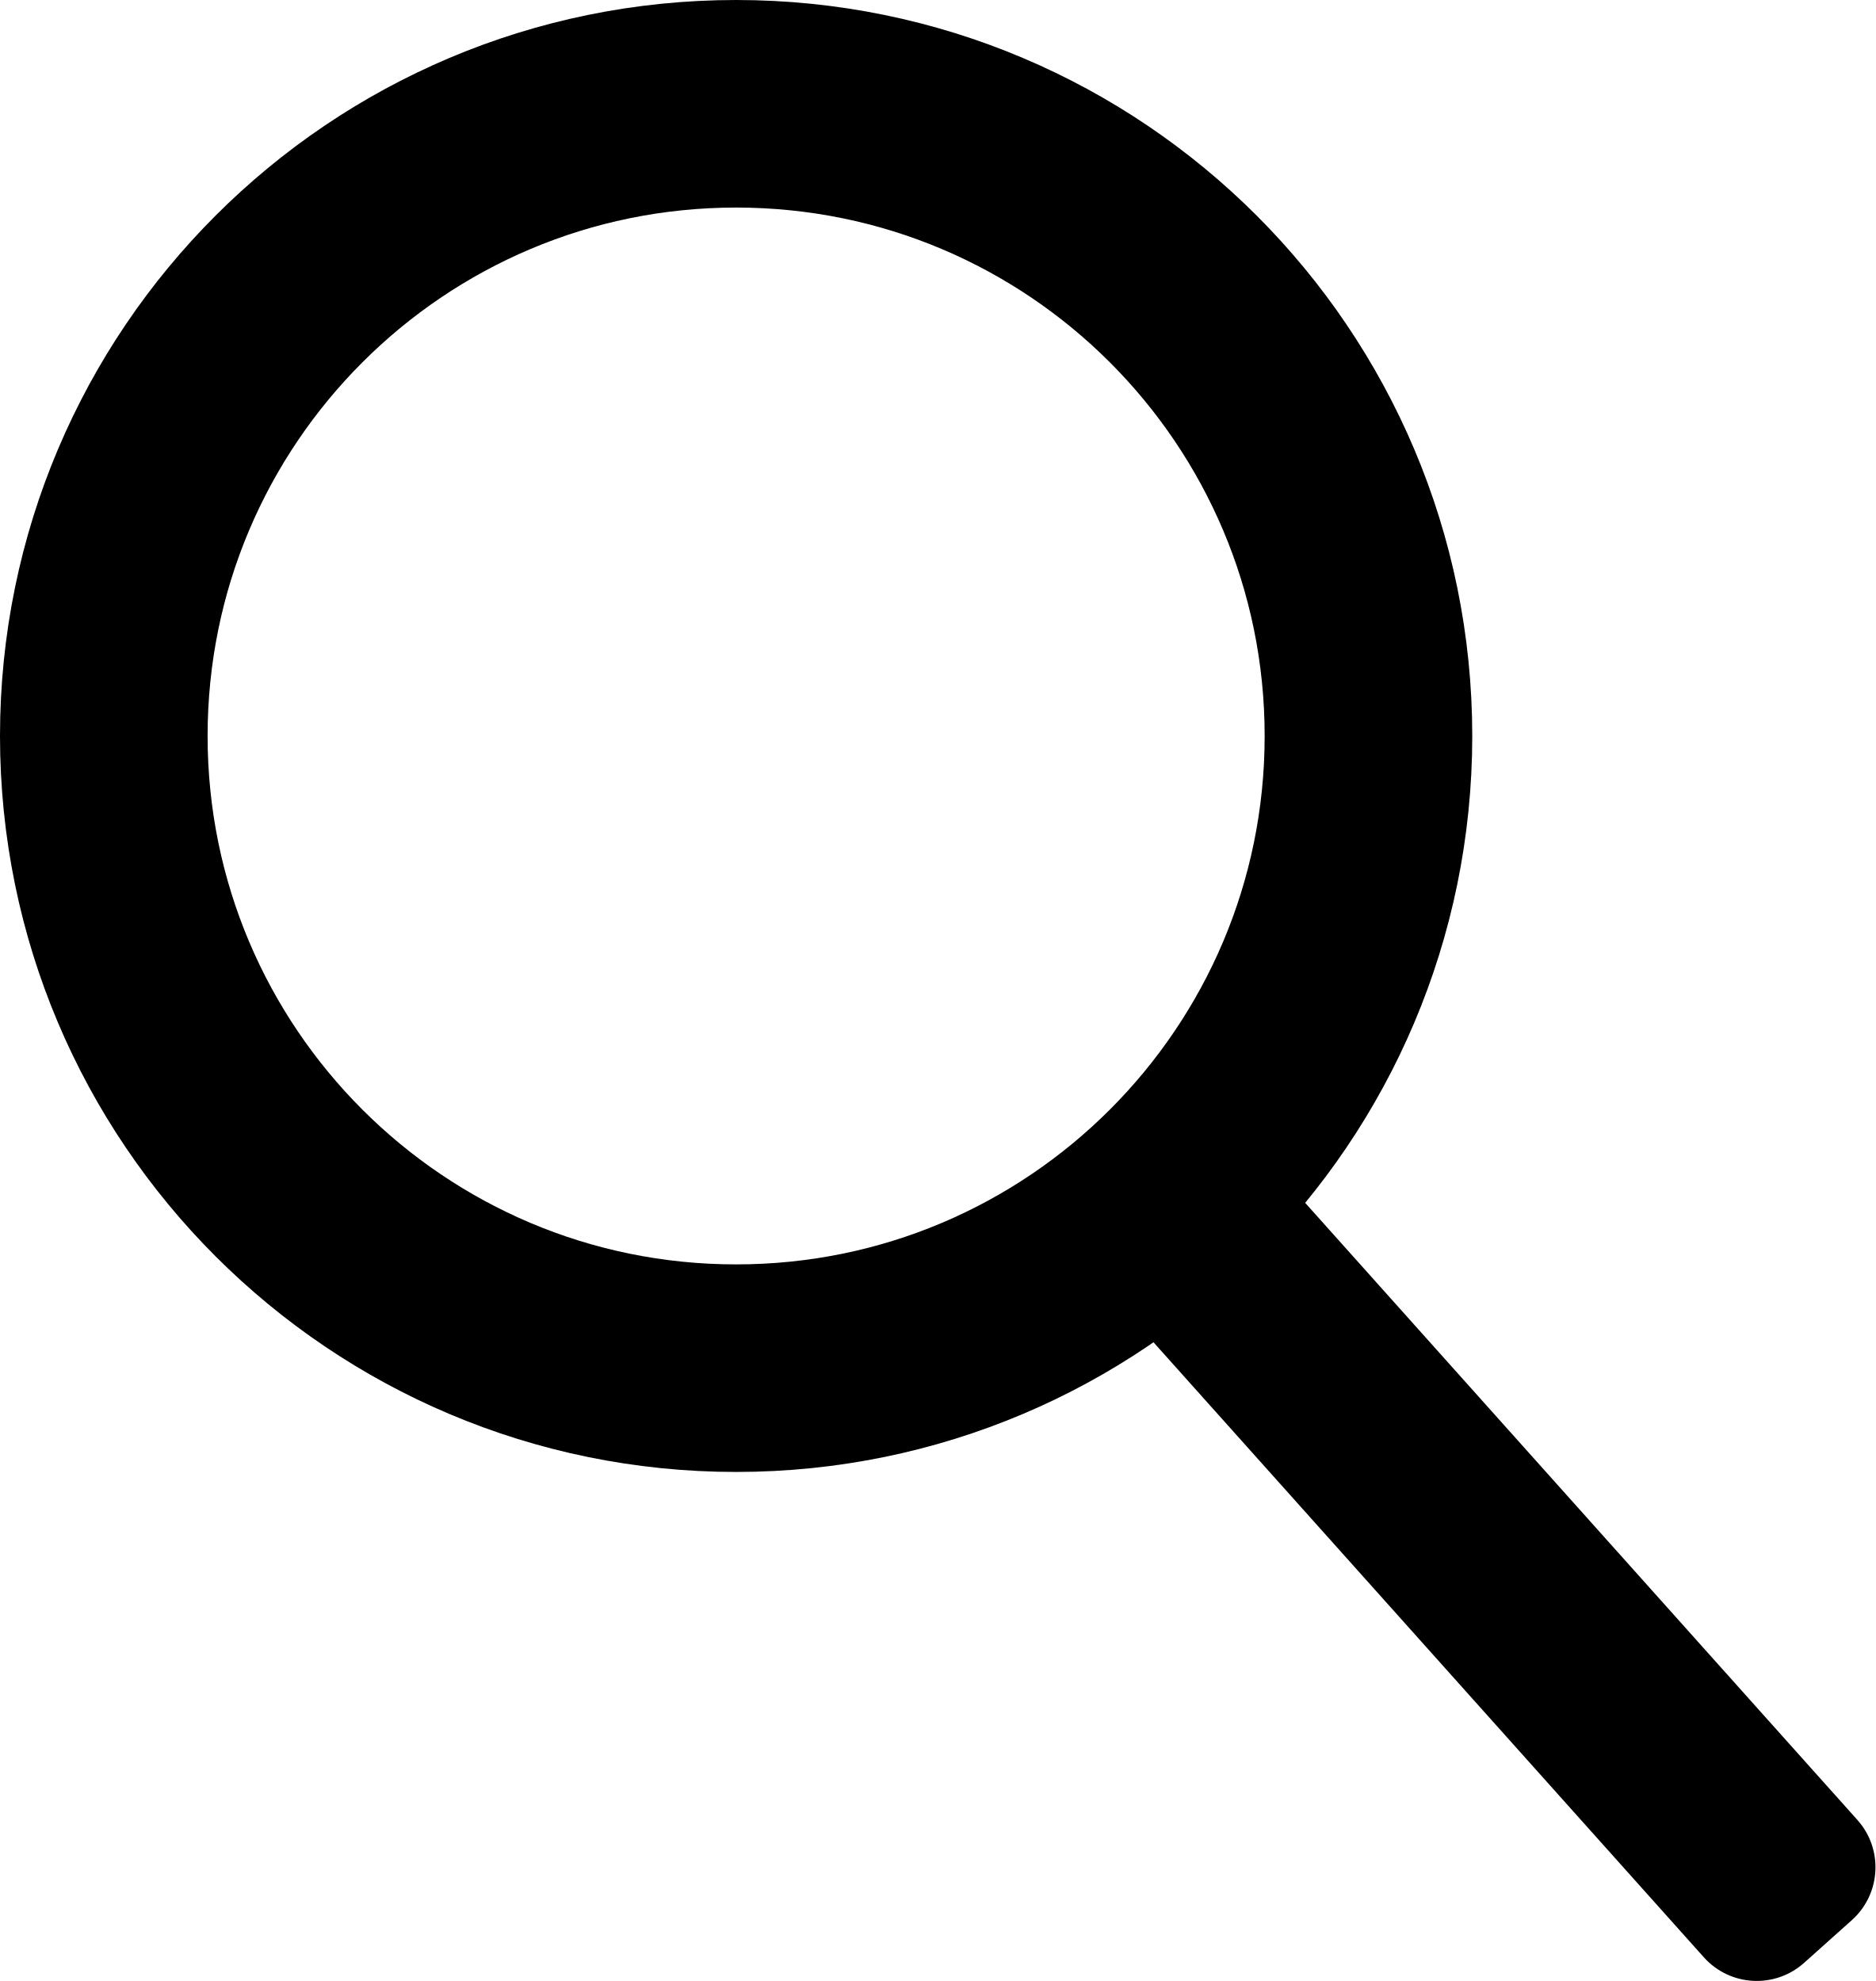
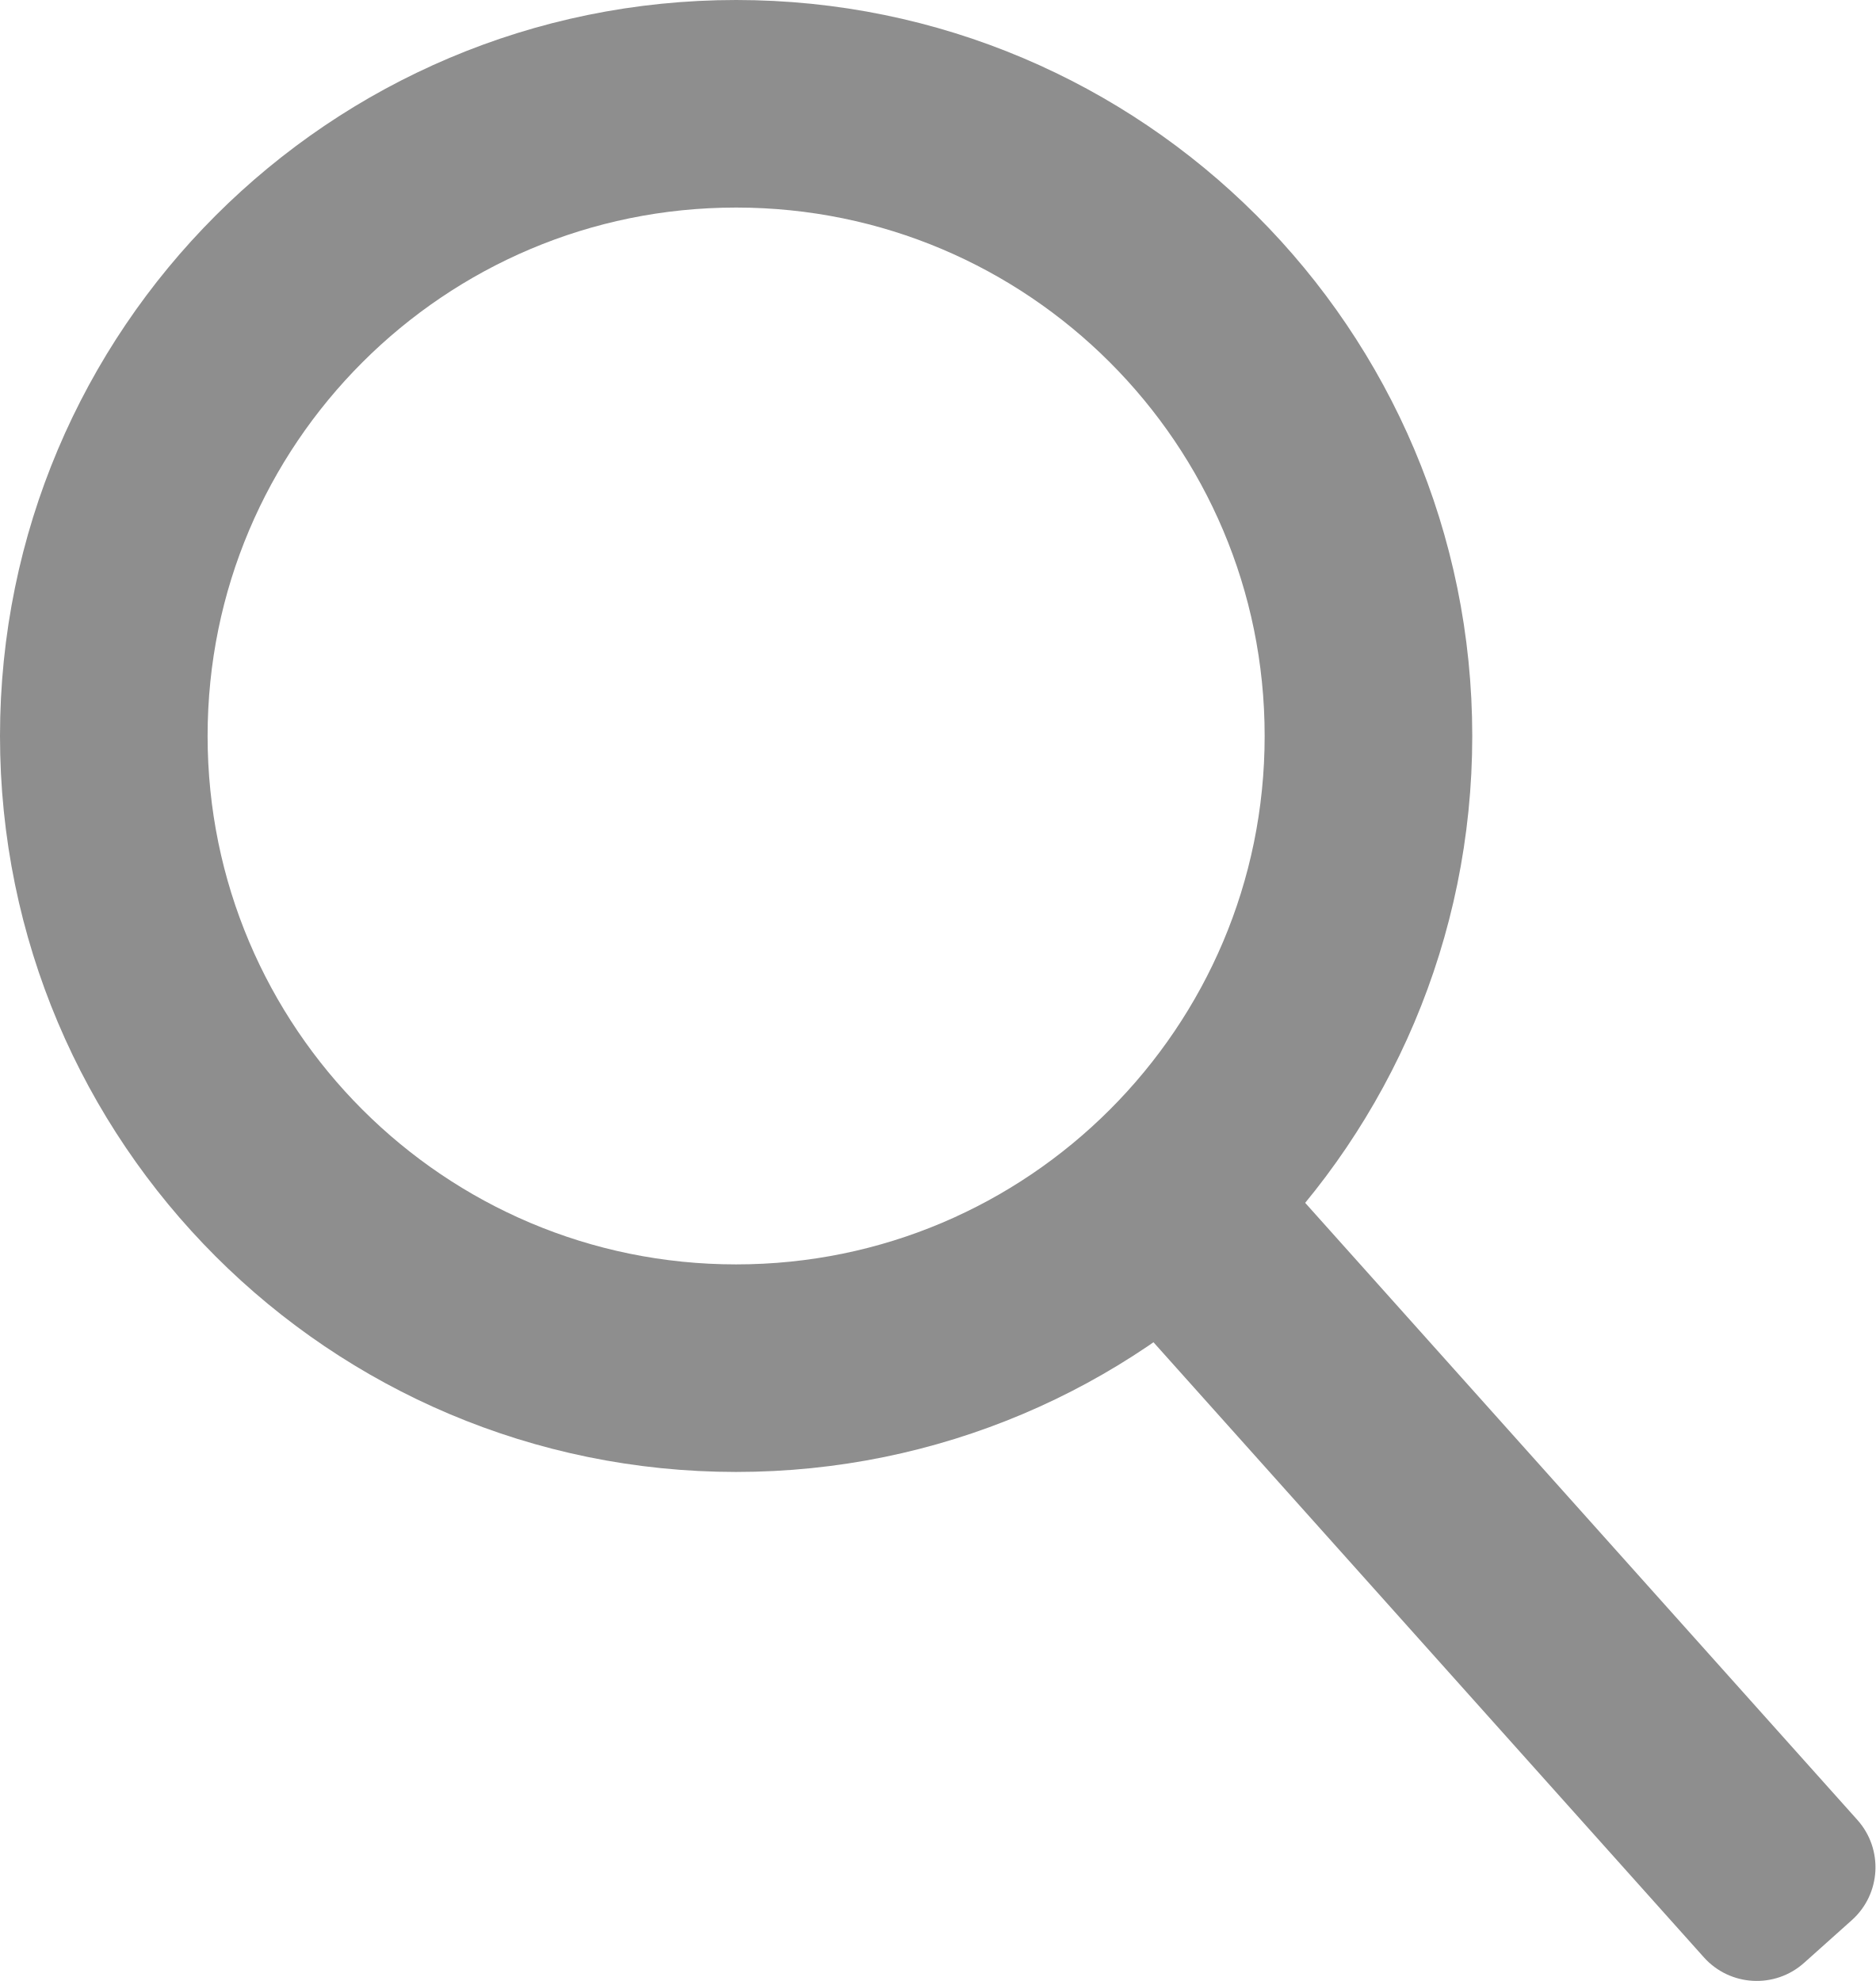
<svg xmlns="http://www.w3.org/2000/svg" viewBox="0 0 76.575 80.898">
  <g transform="translate(49.846 -80.086)">
-     <circle cx="-19.791" cy="110.141" r="25.817" fill="none" stroke="#000" stroke-width="8.476" />
-     <rect width="44.462" height="8.412" x="90.839" y="83.585" ry="2.899" transform="rotate(48.182)" />
+     <circle cx="-19.791" cy="110.141" r="25.817" fill="none" stroke="#8e8e8e" stroke-width="8.476" />
+     <rect width="44.462" height="8.412" x="90.839" y="83.585" ry="2.899" transform="rotate(48.182)" fill="#8e8e8e" />
  </g>
</svg>
